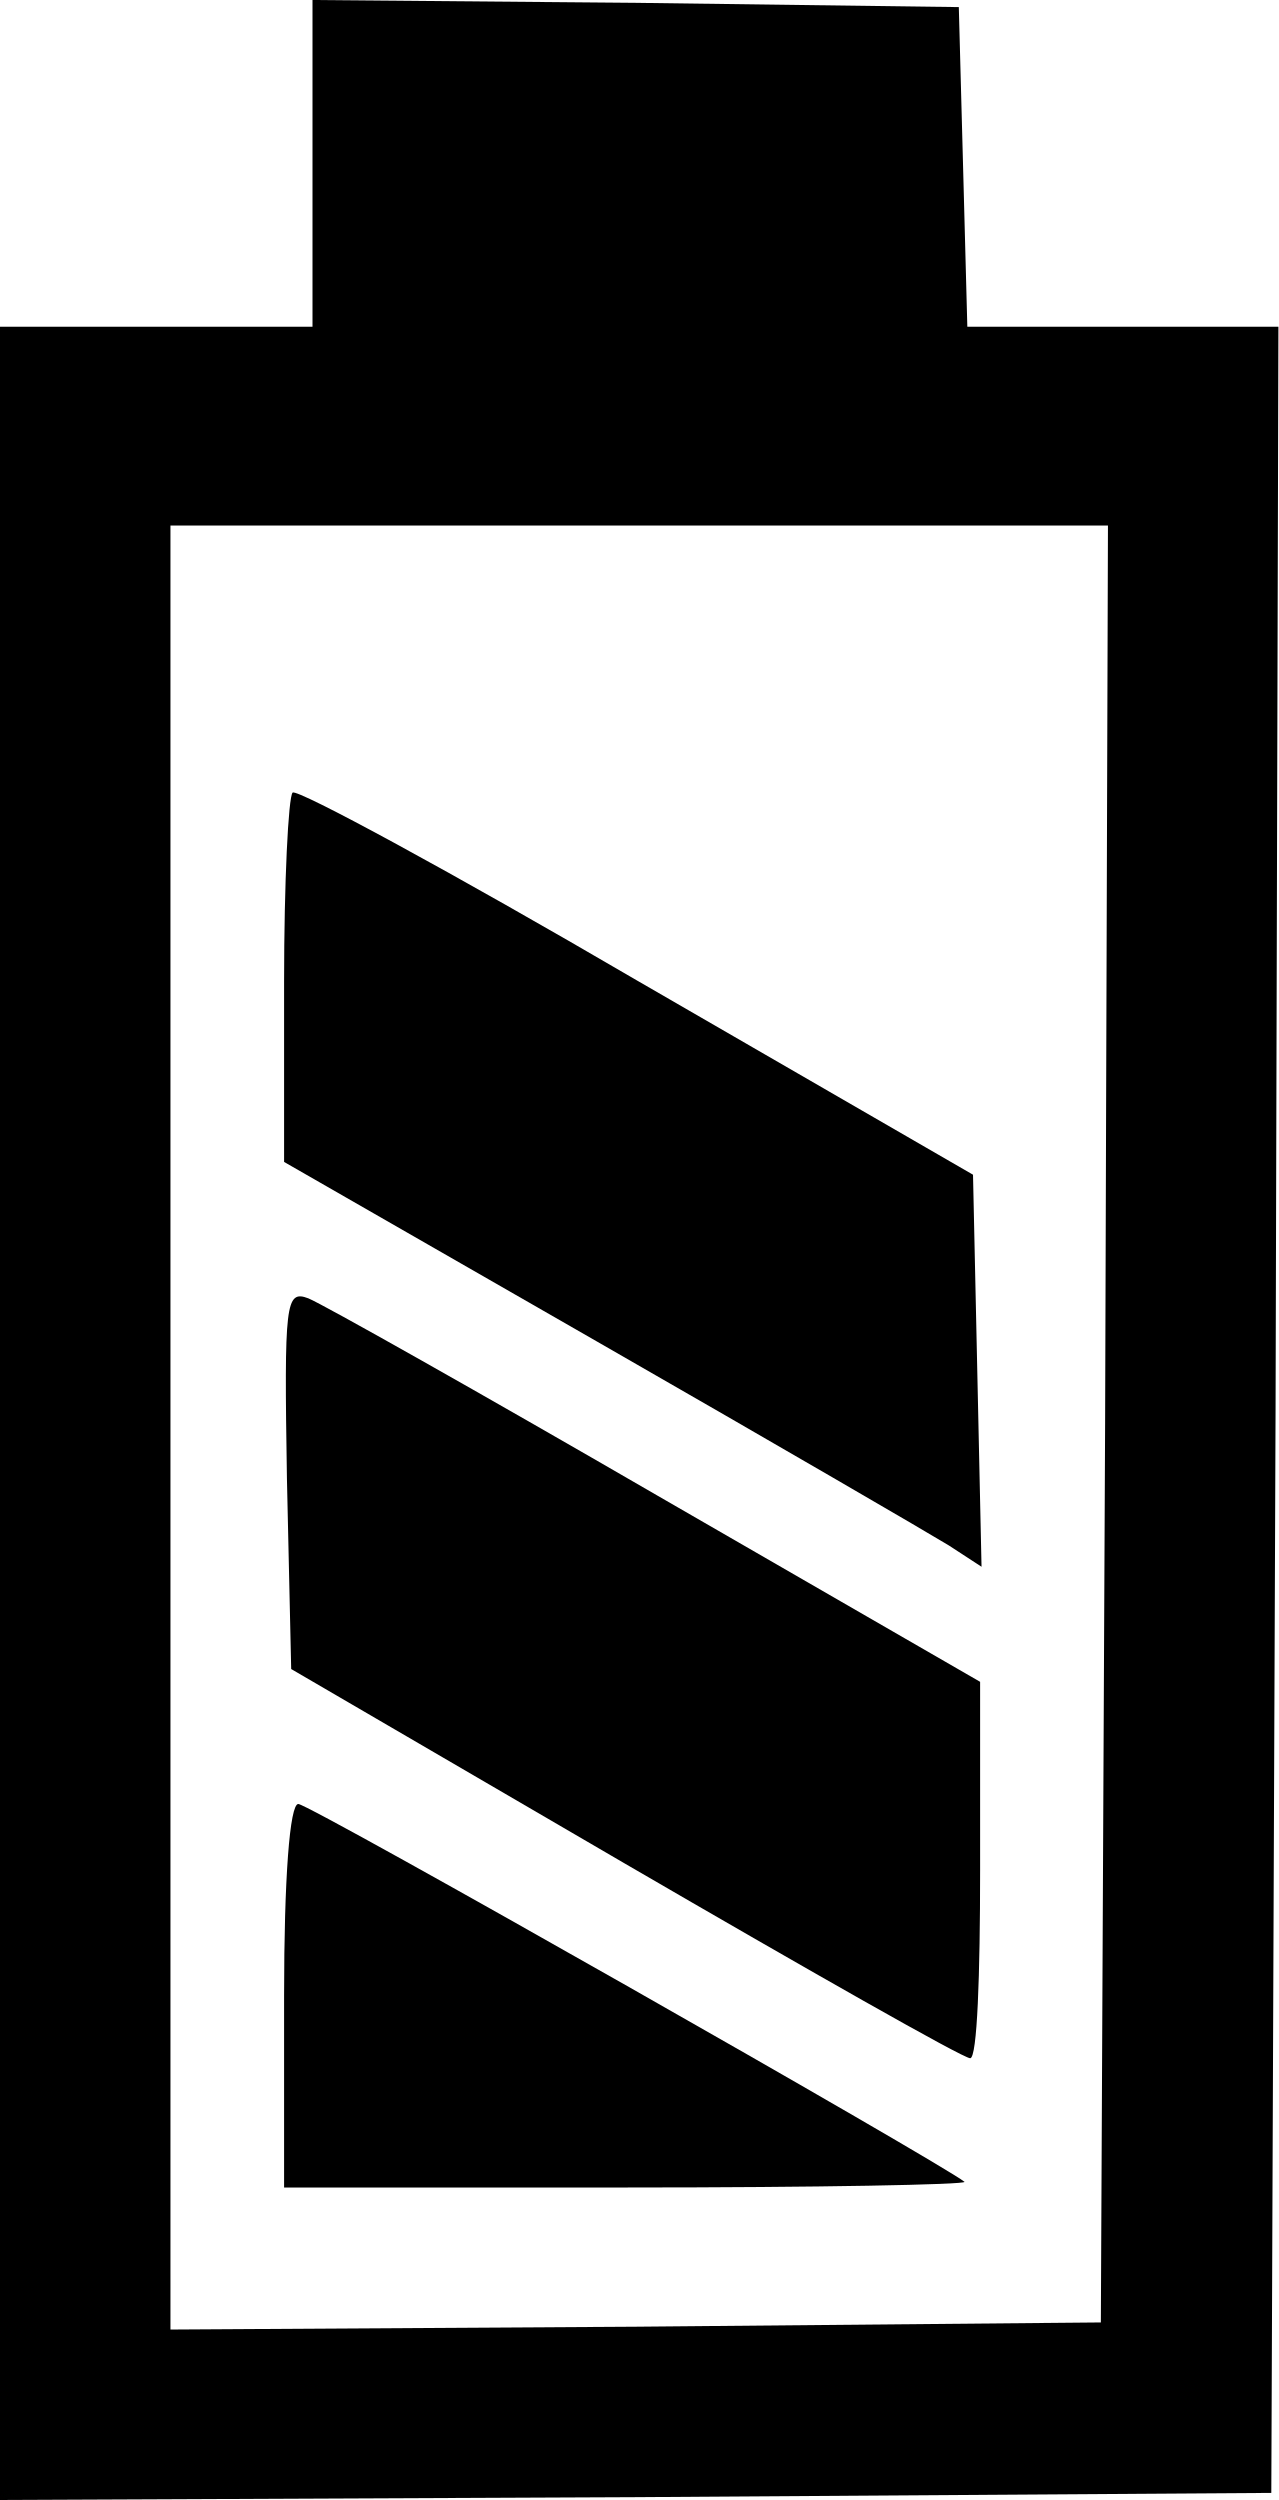
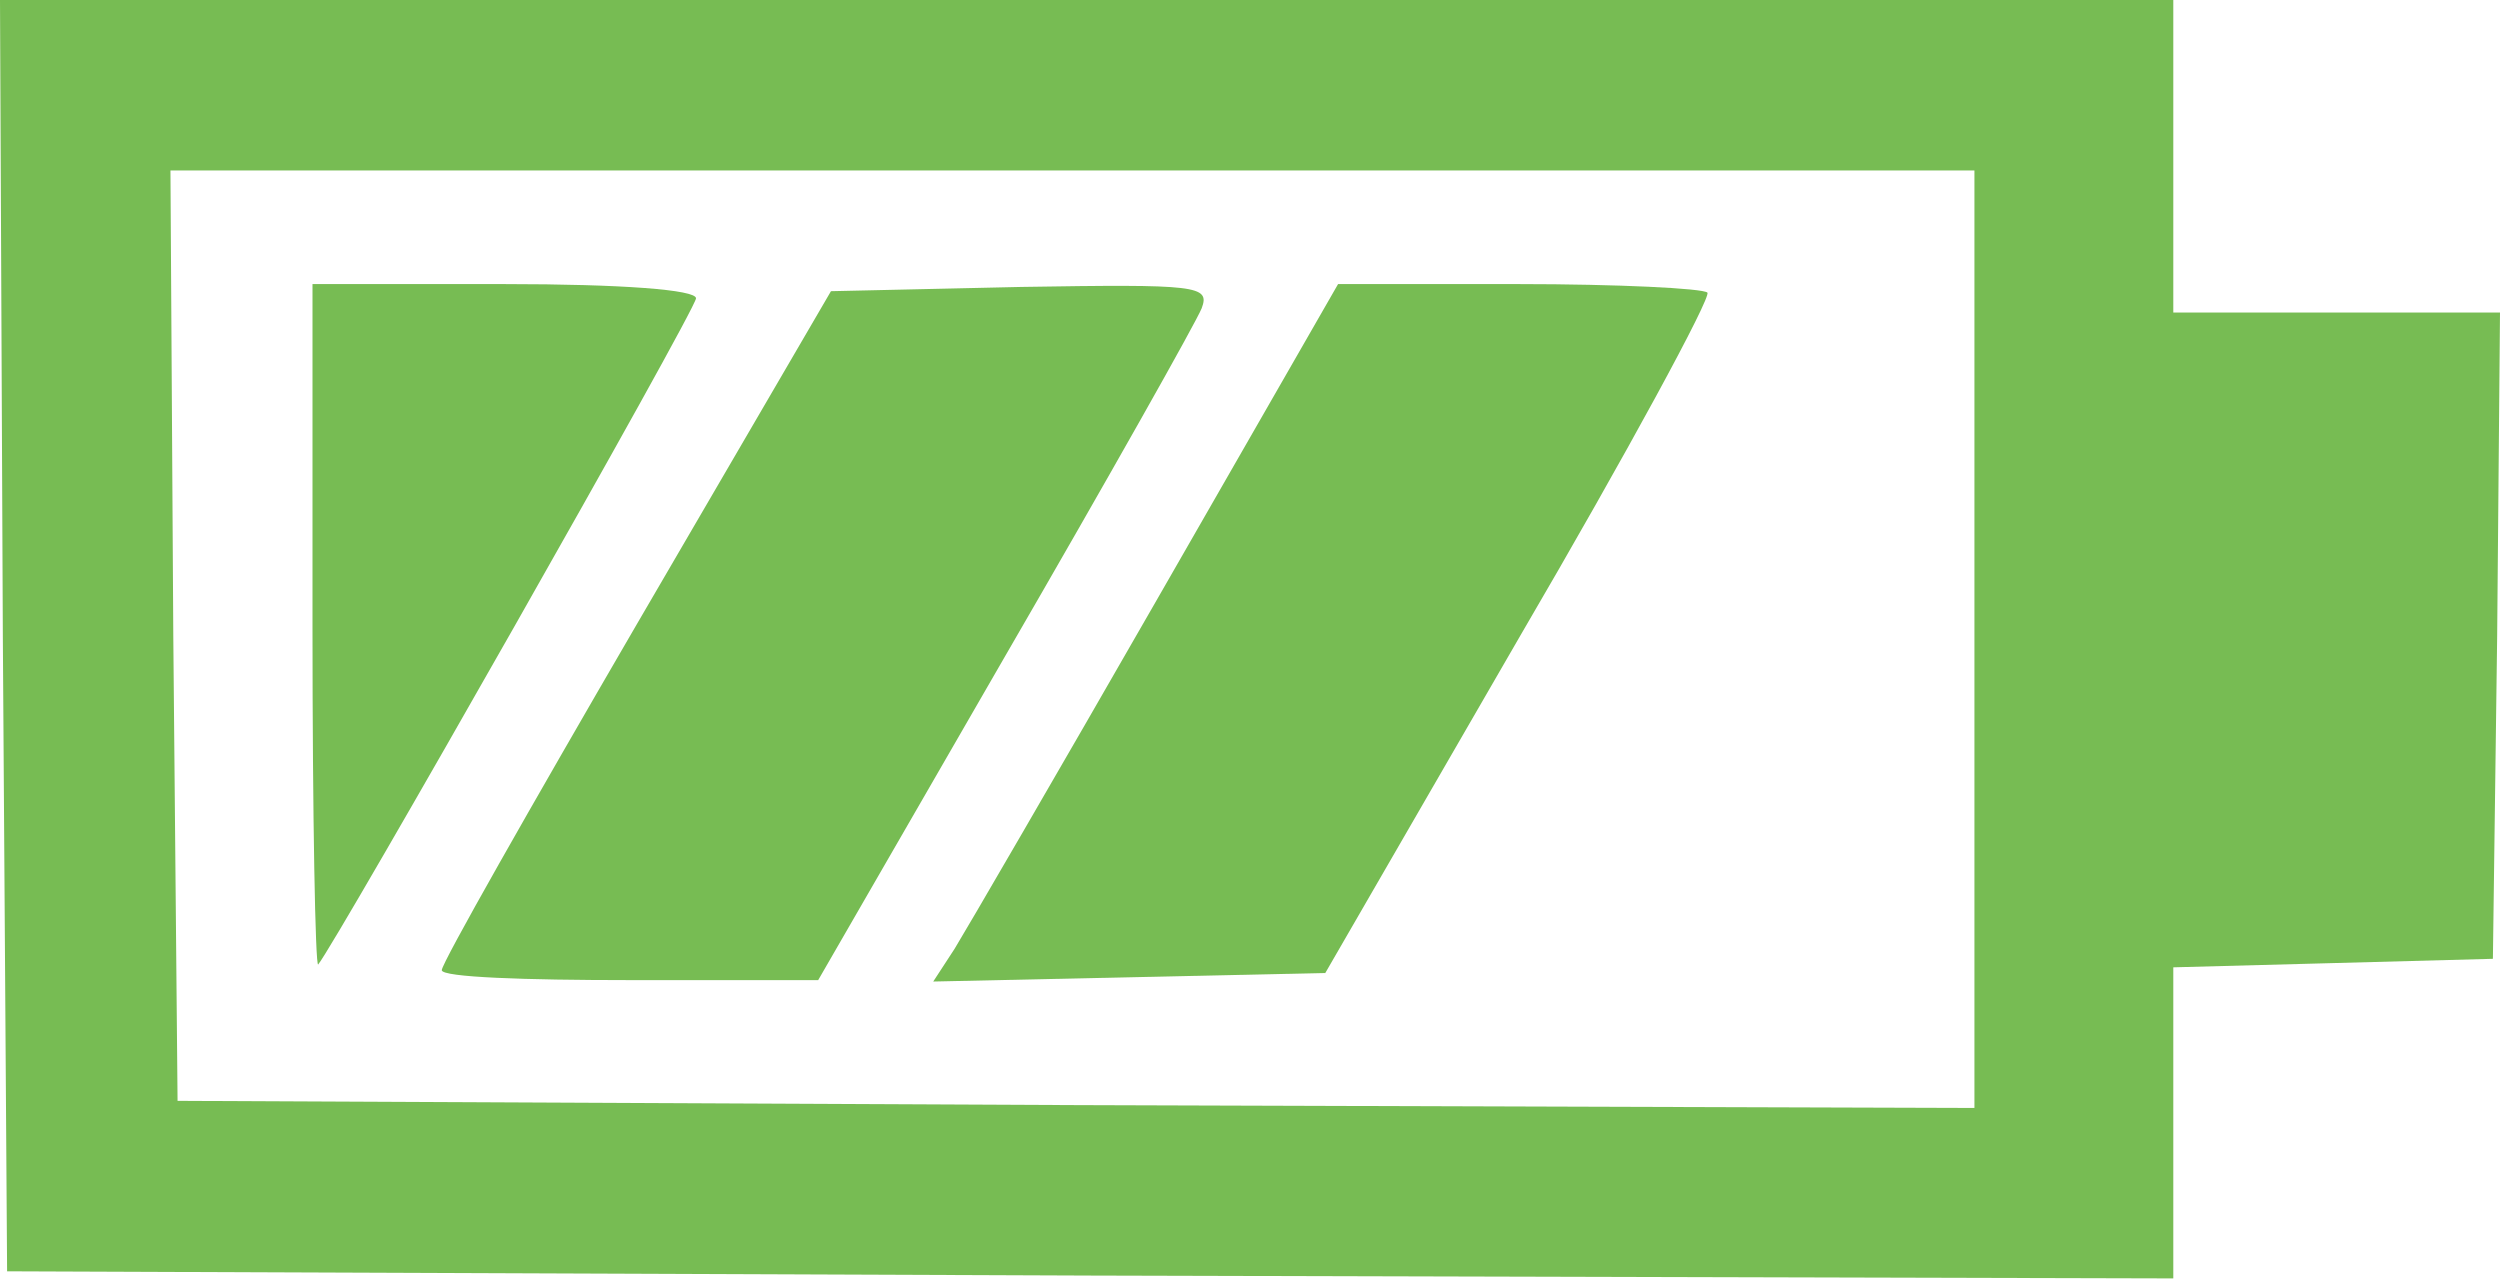
- <svg xmlns="http://www.w3.org/2000/svg" viewBox="0 0 90 176">
+ <svg xmlns="http://www.w3.org/2000/svg" viewBox="0 0 176 90">
+   <defs>
+     <style>.cls-1{fill:#77bc53;}</style>
+   </defs>
  <g id="Слой_2" data-name="Слой 2">
    <g id="Слой_1-2" data-name="Слой 1">
-       <path d="M22,11.5V23H0V176l44.8-.2,44.7-.3.3-76.3L90,23H68.1l-.3-11.3L67.5.5,44.8.2,22,0Zm55.8,88.7-.3,63.3-32.7.3L12,164V37H78Z" />
-       <path d="M20.6,55.8c-.3.3-.6,6.3-.6,13.3V81.8L42.3,94.6c12.2,7,23.2,13.4,24.5,14.2l2.3,1.5-.3-13.8-.3-13.8L44.8,69C31.8,61.4,20.9,55.5,20.6,55.8Z" />
-       <path d="M20.2,104.1l.3,13.4L44,131.2c12.9,7.5,23.8,13.7,24.3,13.7s.7-5.9.7-13.2V118.4L46.3,105.3C33.7,98,22.7,91.8,21.7,91.4,20.1,90.8,20,91.7,20.2,104.1Z" />
-       <path d="M20,140.5V154H44.2c13.3,0,23.9-.2,23.7-.4C66.3,152.3,21.8,127,21,127,20.4,127,20,132.2,20,140.5Z" />
+       <g id="Слой_2-2" data-name="Слой 2">
+         <g id="Слой_1-2-2" data-name="Слой 1-2">
+           <path class="cls-1" d="M164.5,22H153V0H0L.2,44.8.5,89.5l76.3.3L153,90V68.1l11.3-.3,11.2-.3.3-22.7L176,22ZM75.8,77.8l-63.3-.3-.3-32.7L12,12H139V78Z" />
+           <path class="cls-1" d="M120.2,20.6c-.3-.3-6.3-.6-13.3-.6H94.2L81.4,42.3C74.4,54.5,68,65.5,67.2,66.8l-1.5,2.3,13.8-.3,13.8-.3L107,44.8C114.6,31.8,120.5,20.9,120.2,20.6Z" />
+           <path class="cls-1" d="M71.9,20.2l-13.4.3L44.8,44C37.3,56.9,31.1,67.8,31.1,68.3s5.9.7,13.2.7H57.6L70.7,46.3C78,33.7,84.2,22.7,84.6,21.7,85.2,20.1,84.3,20,71.9,20.2Z" />
+           <path class="cls-1" d="M35.5,20H22V44.2c0,13.3.2,23.9.4,23.7C23.7,66.3,49,21.8,49,21,49,20.4,43.8,20,35.5,20Z" />
+         </g>
+       </g>
    </g>
  </g>
</svg>
